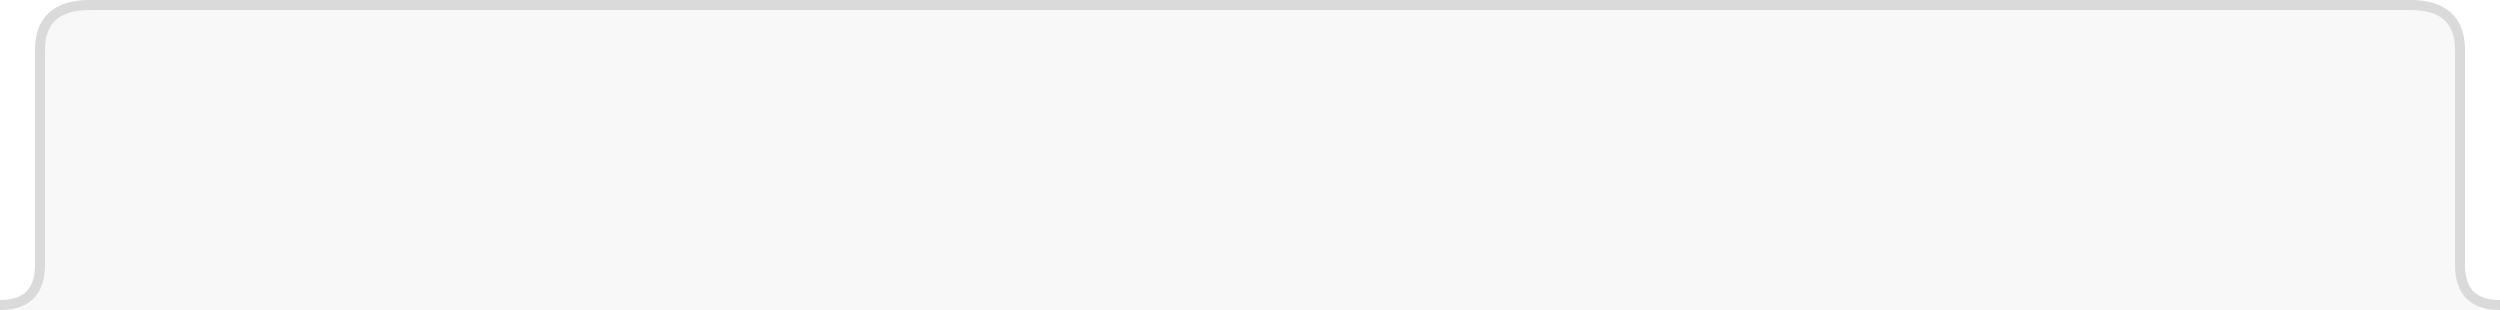
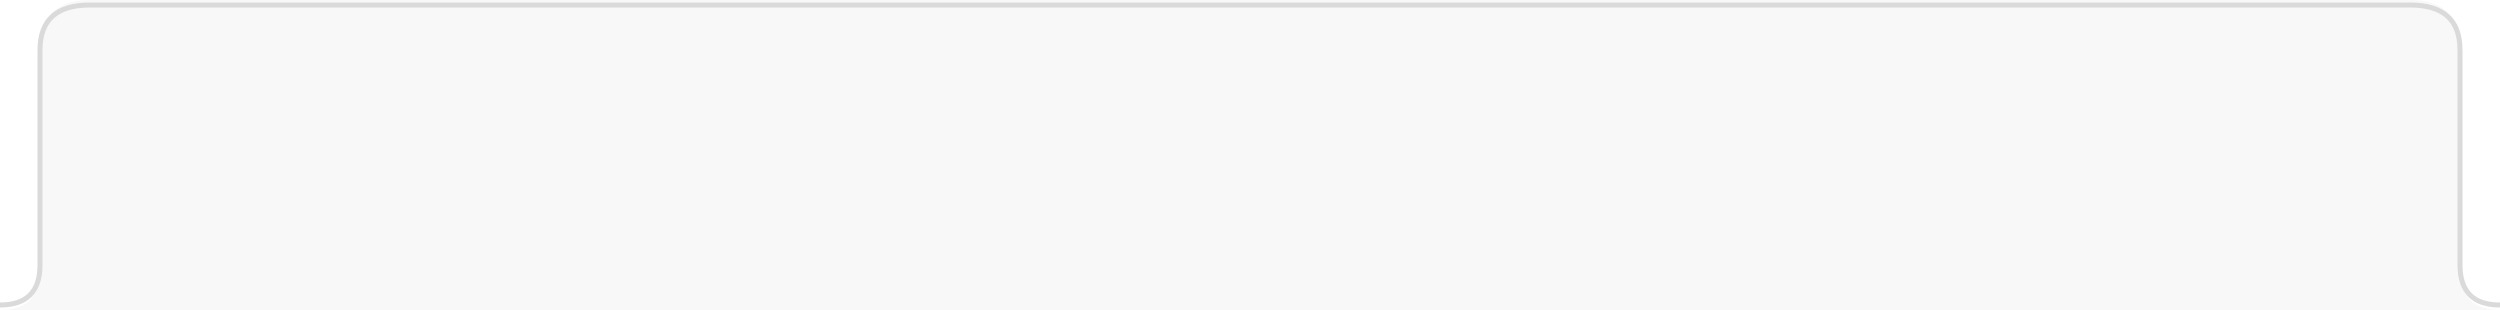
<svg xmlns="http://www.w3.org/2000/svg" viewBox="0 0 250 31">
  <path fill="#f8f8f8" d="M0 31Q4 31 4 27V5Q4 0 9 0H241Q246 0 246 5V27Q246 31 250 31Z" />
-   <path fill="none" stroke="#dadada" d="M0 30.5Q4 30.5 4 26.5V5Q4 .5 9 .5H241Q246 .5 246 5V26.5Q246 30.5 250 30.5" />
+   <path fill="none" stroke-width=".5" stroke="#dadada" d="M0 30.5Q4 30.5 4 26.5V5Q4 .5 9 .5H241Q246 .5 246 5V26.5Q246 30.5 250 30.5" />
</svg>
